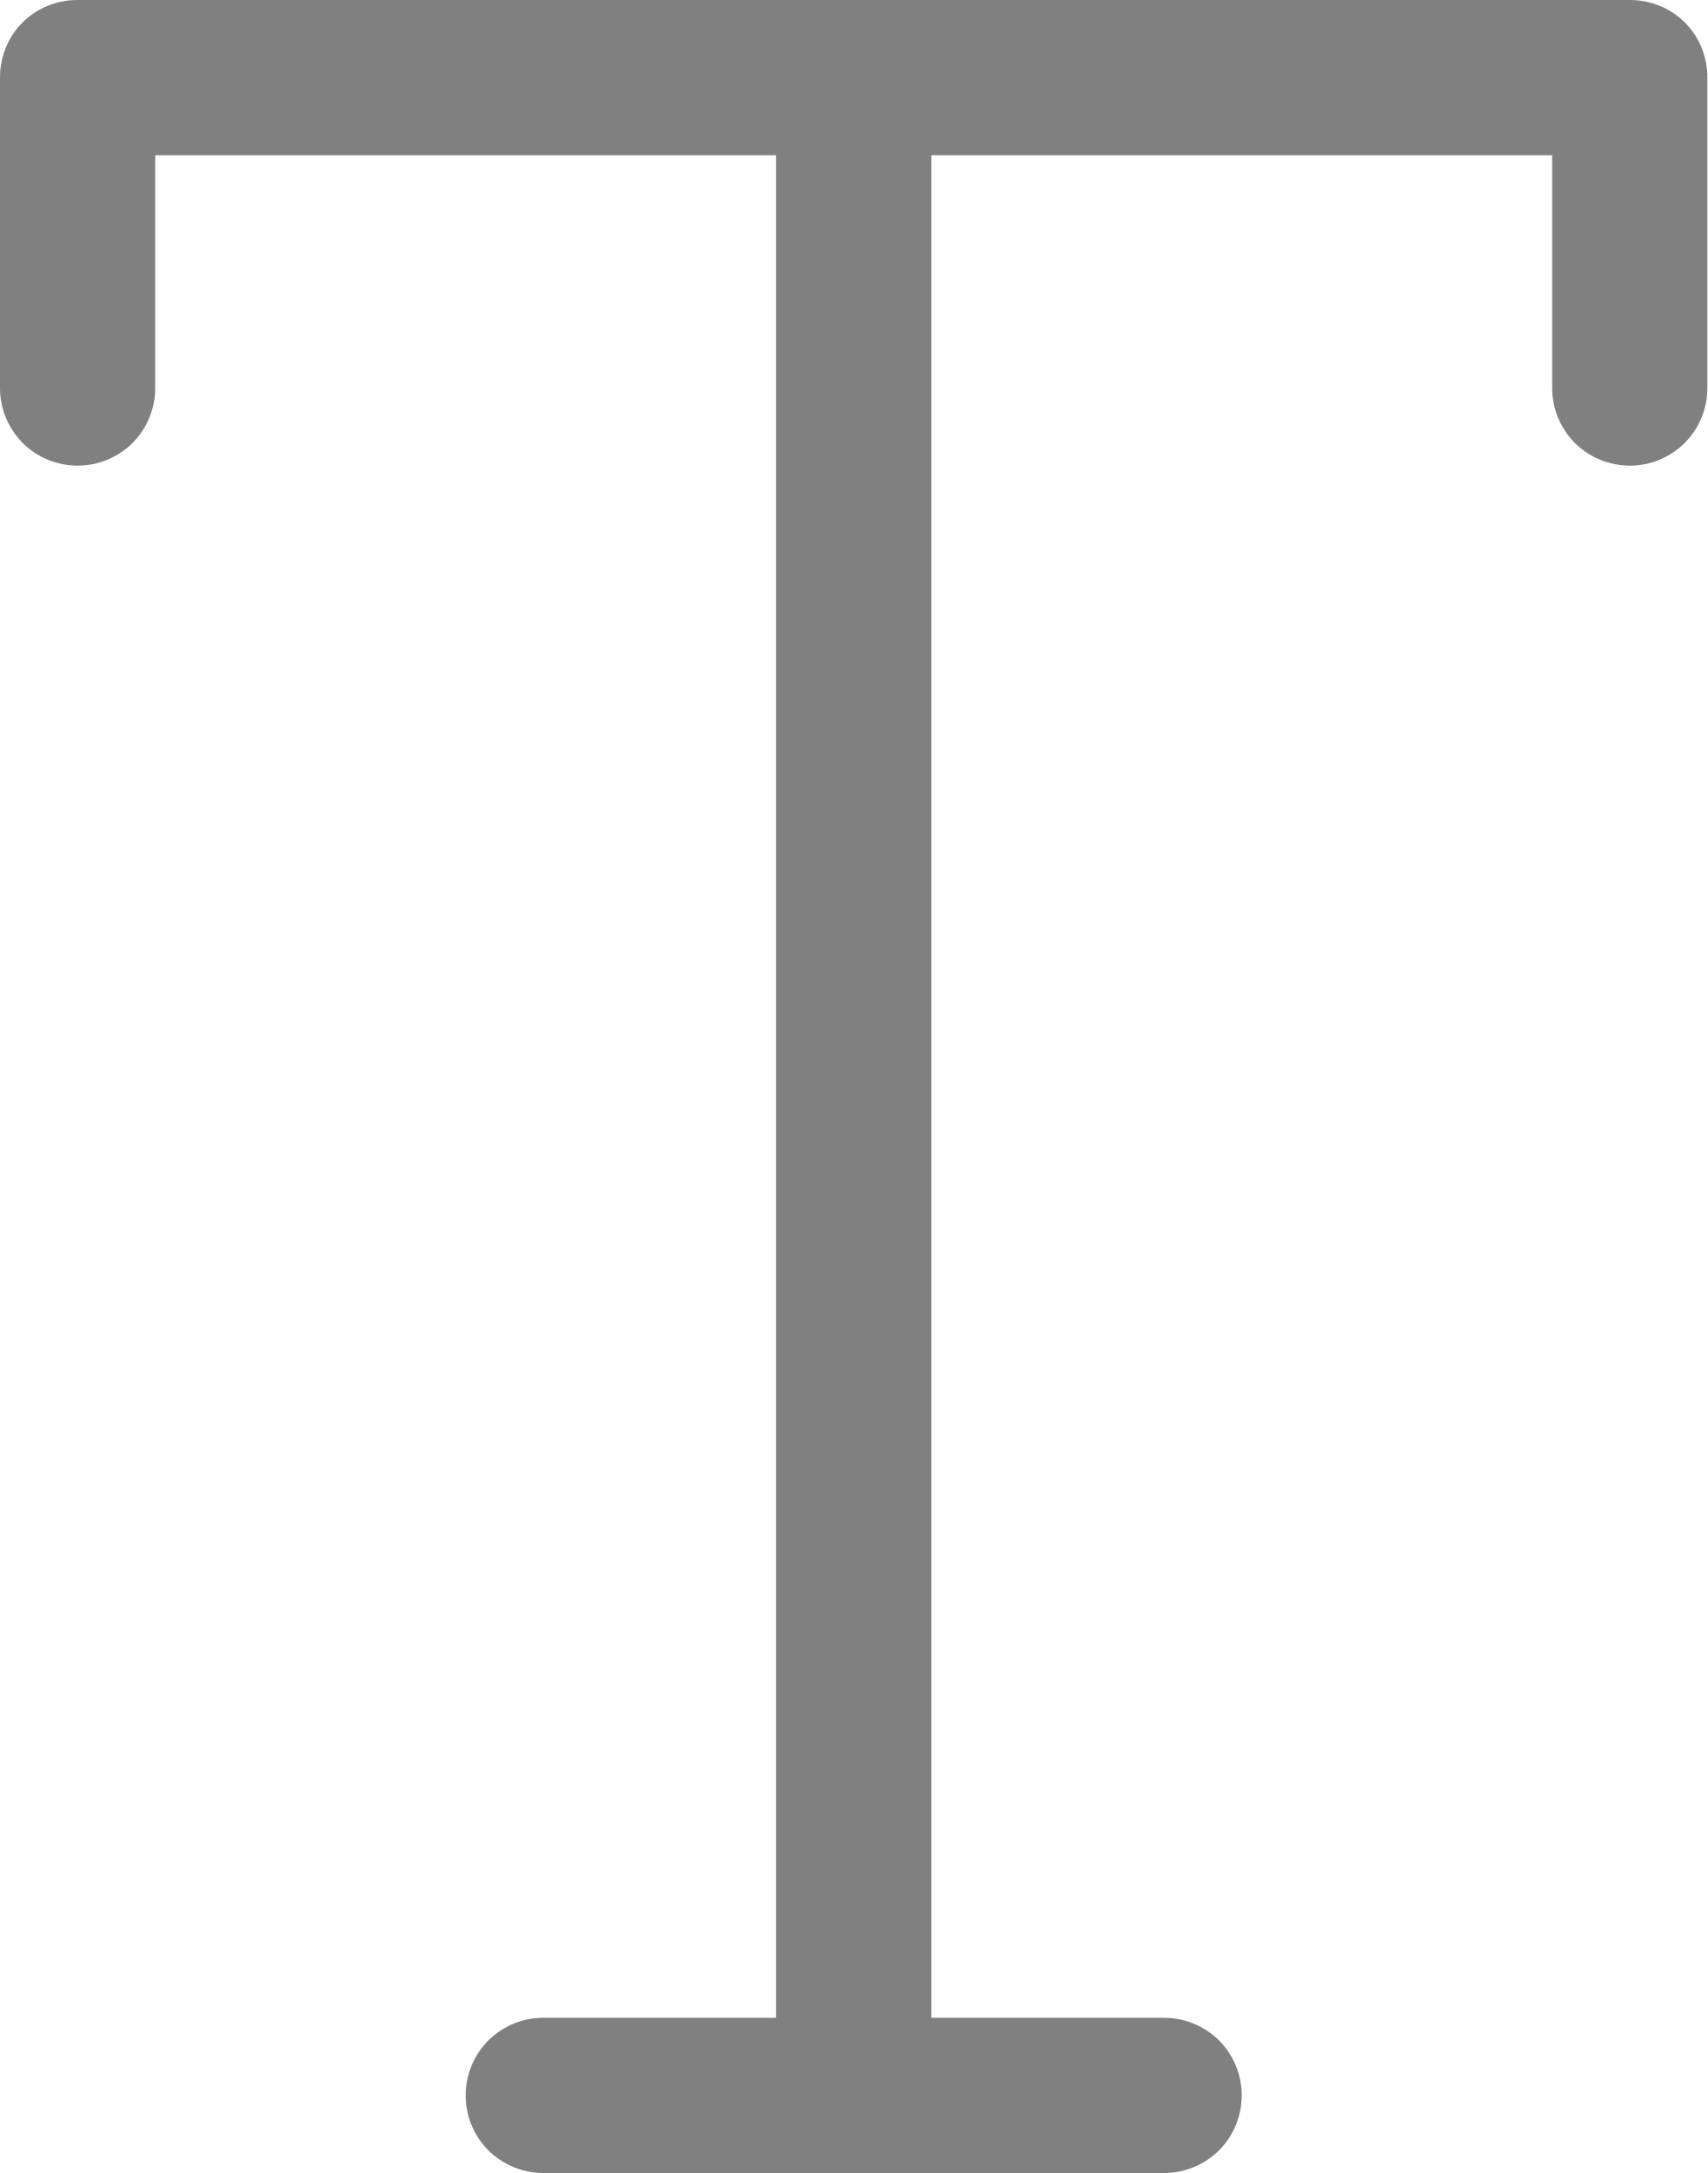
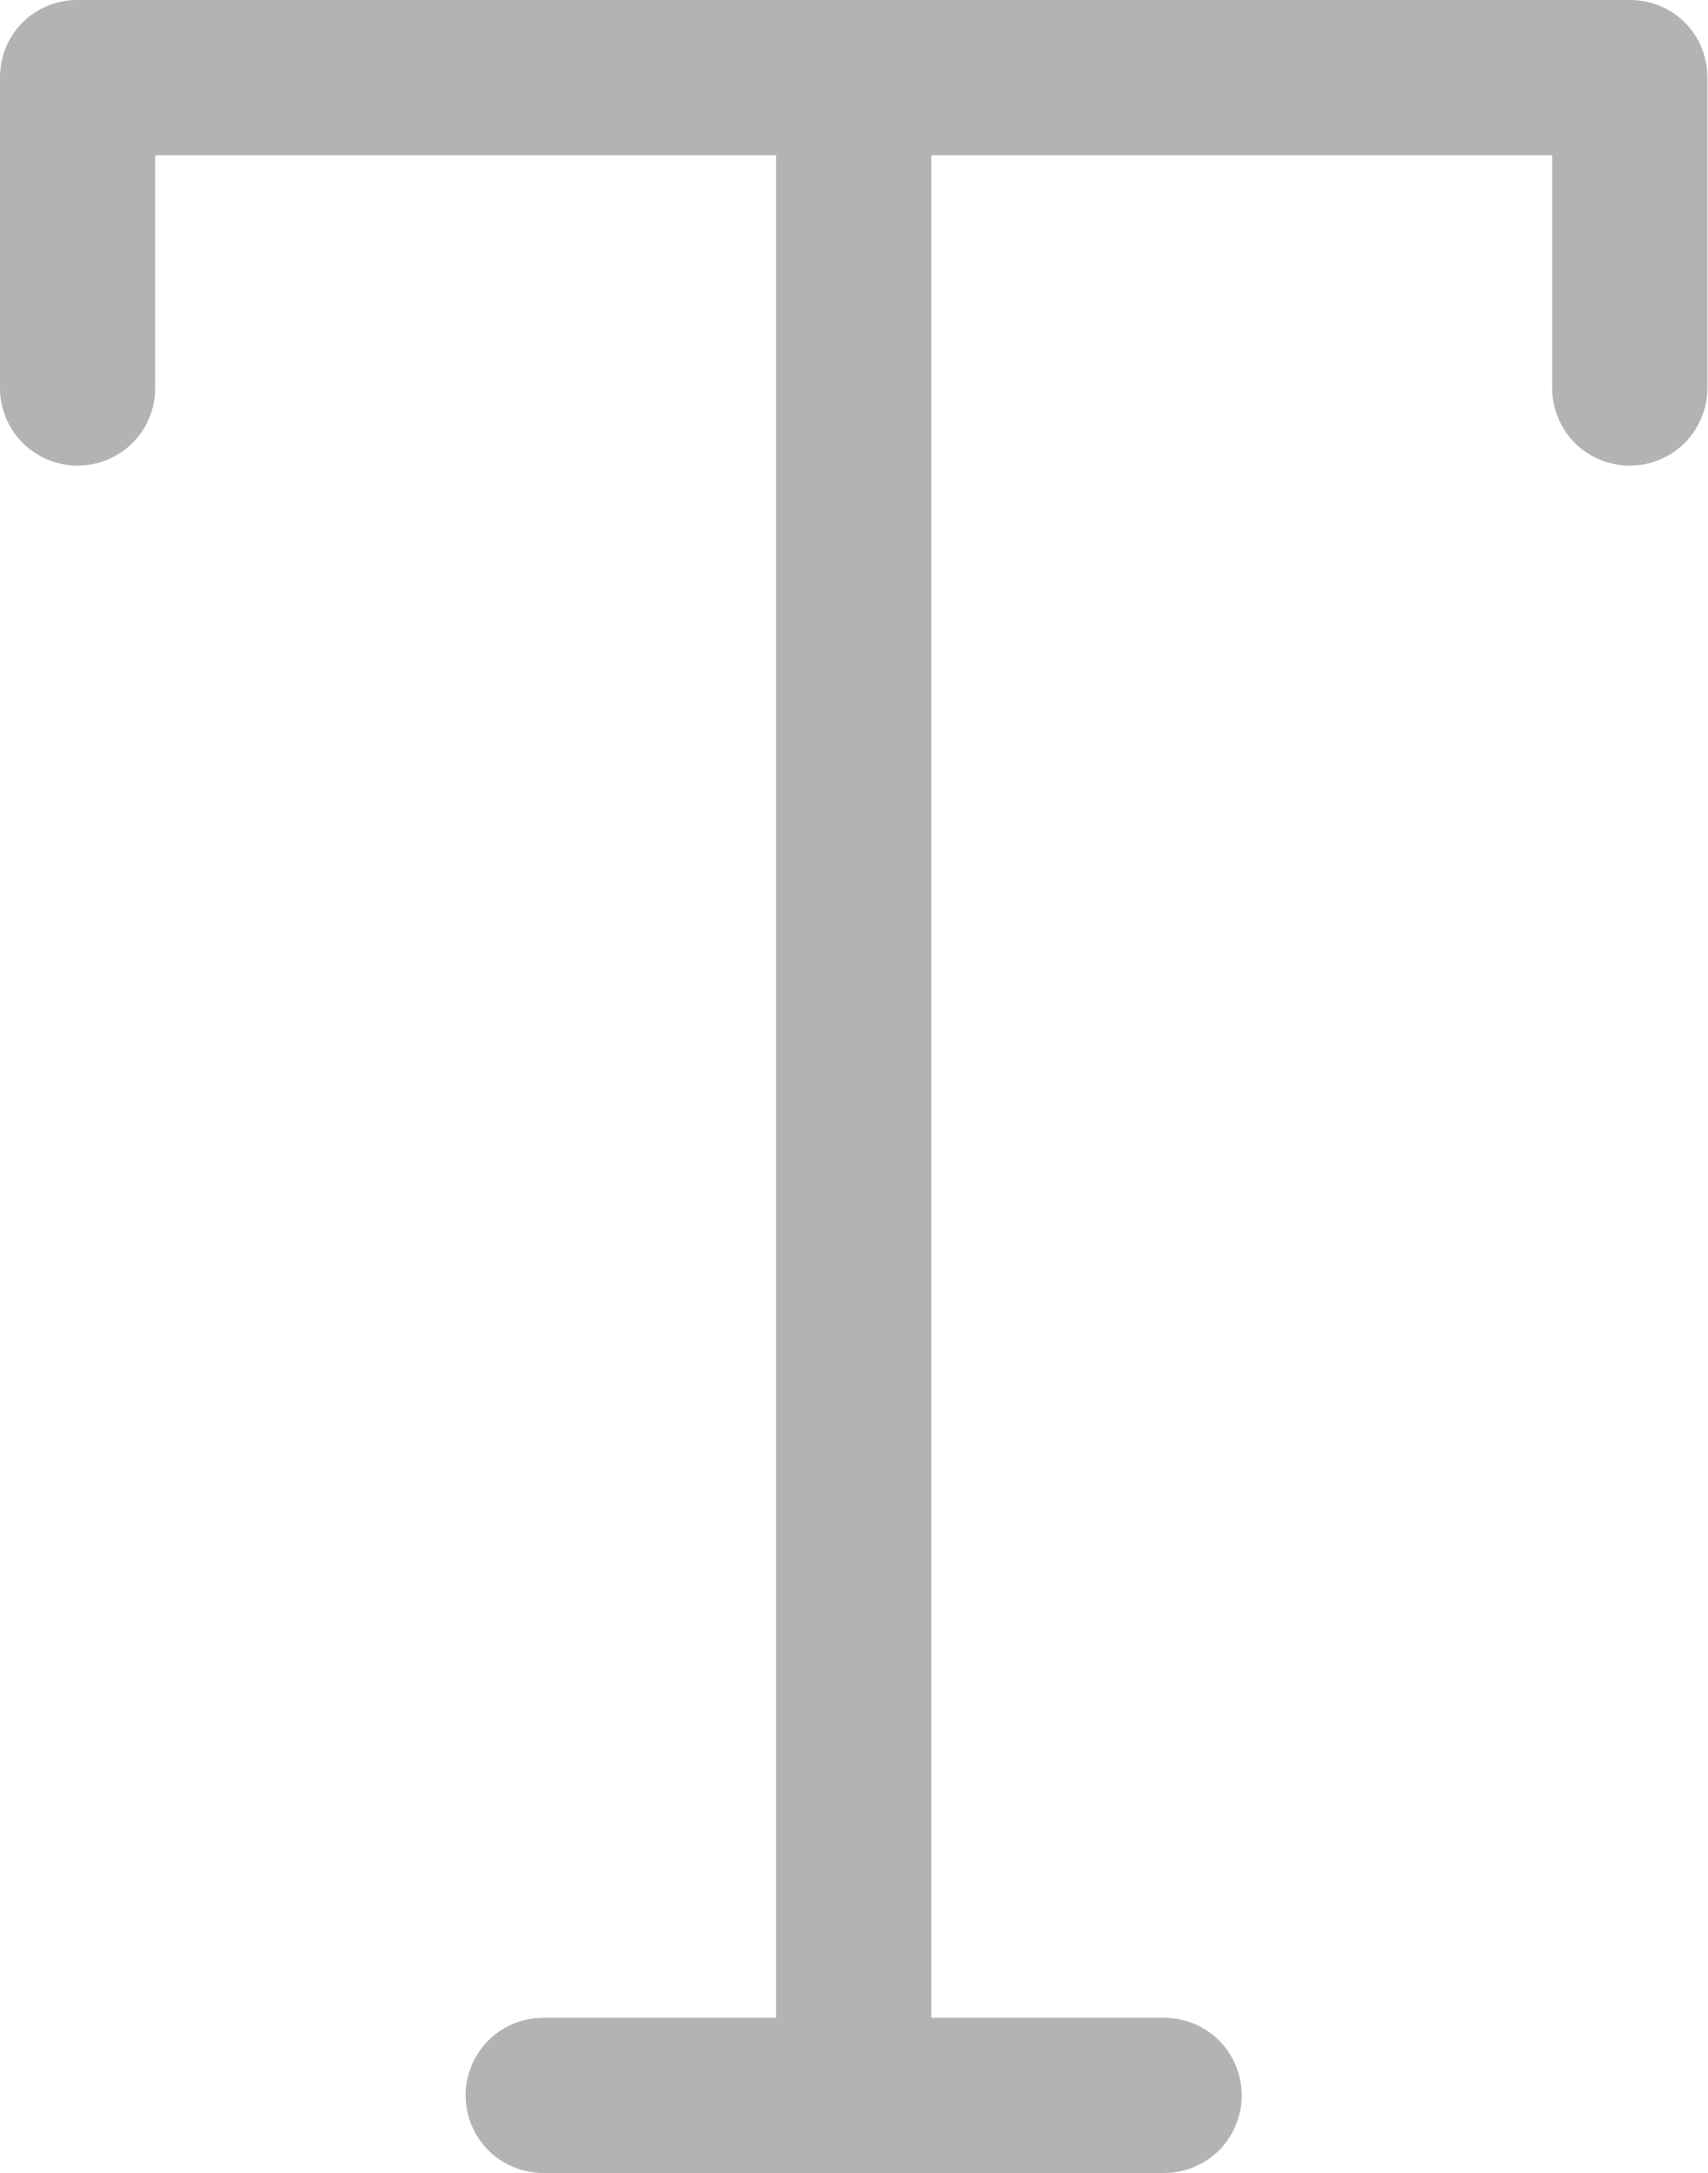
<svg xmlns="http://www.w3.org/2000/svg" width="11" height="14" viewBox="0 0 11 14" fill="none">
-   <path d="M0 0.5C0 0.22 0.22 0 0.5 0H10.5C10.78 0 11 0.22 11 0.5V2.5C11 2.633 10.947 2.76 10.854 2.854C10.76 2.947 10.633 3 10.5 3C10.367 3 10.24 2.947 10.146 2.854C10.053 2.76 10 2.633 10 2.5V1H6V13H7.5C7.633 13 7.76 13.053 7.854 13.146C7.947 13.24 8 13.367 8 13.5C8 13.633 7.947 13.76 7.854 13.854C7.76 13.947 7.633 14 7.5 14H3.5C3.367 14 3.24 13.947 3.146 13.854C3.053 13.76 3 13.633 3 13.5C3 13.367 3.053 13.24 3.146 13.146C3.24 13.053 3.367 13 3.5 13H5V1H1V2.5C1 2.633 0.947 2.76 0.854 2.854C0.76 2.947 0.633 3 0.5 3C0.367 3 0.24 2.947 0.146 2.854C0.053 2.76 0 2.633 0 2.5V0.5Z" fill="grey" />
+   <path d="M0 0.5C0 0.22 0.22 0 0.5 0H10.5C10.78 0 11 0.22 11 0.5V2.5C11 2.633 10.947 2.76 10.854 2.854C10.76 2.947 10.633 3 10.5 3C10.367 3 10.24 2.947 10.146 2.854C10.053 2.76 10 2.633 10 2.5V1H6V13H7.5C7.633 13 7.76 13.053 7.854 13.146C7.947 13.24 8 13.367 8 13.5C8 13.633 7.947 13.76 7.854 13.854C7.76 13.947 7.633 14 7.5 14H3.5C3.367 14 3.24 13.947 3.146 13.854C3.053 13.76 3 13.633 3 13.5C3 13.367 3.053 13.24 3.146 13.146C3.24 13.053 3.367 13 3.5 13H5V1H1V2.5C1 2.633 0.947 2.76 0.854 2.854C0.76 2.947 0.633 3 0.5 3C0.367 3 0.24 2.947 0.146 2.854C0.053 2.76 0 2.633 0 2.5V0.5Z" fill="#b3b3b6" />
</svg>
